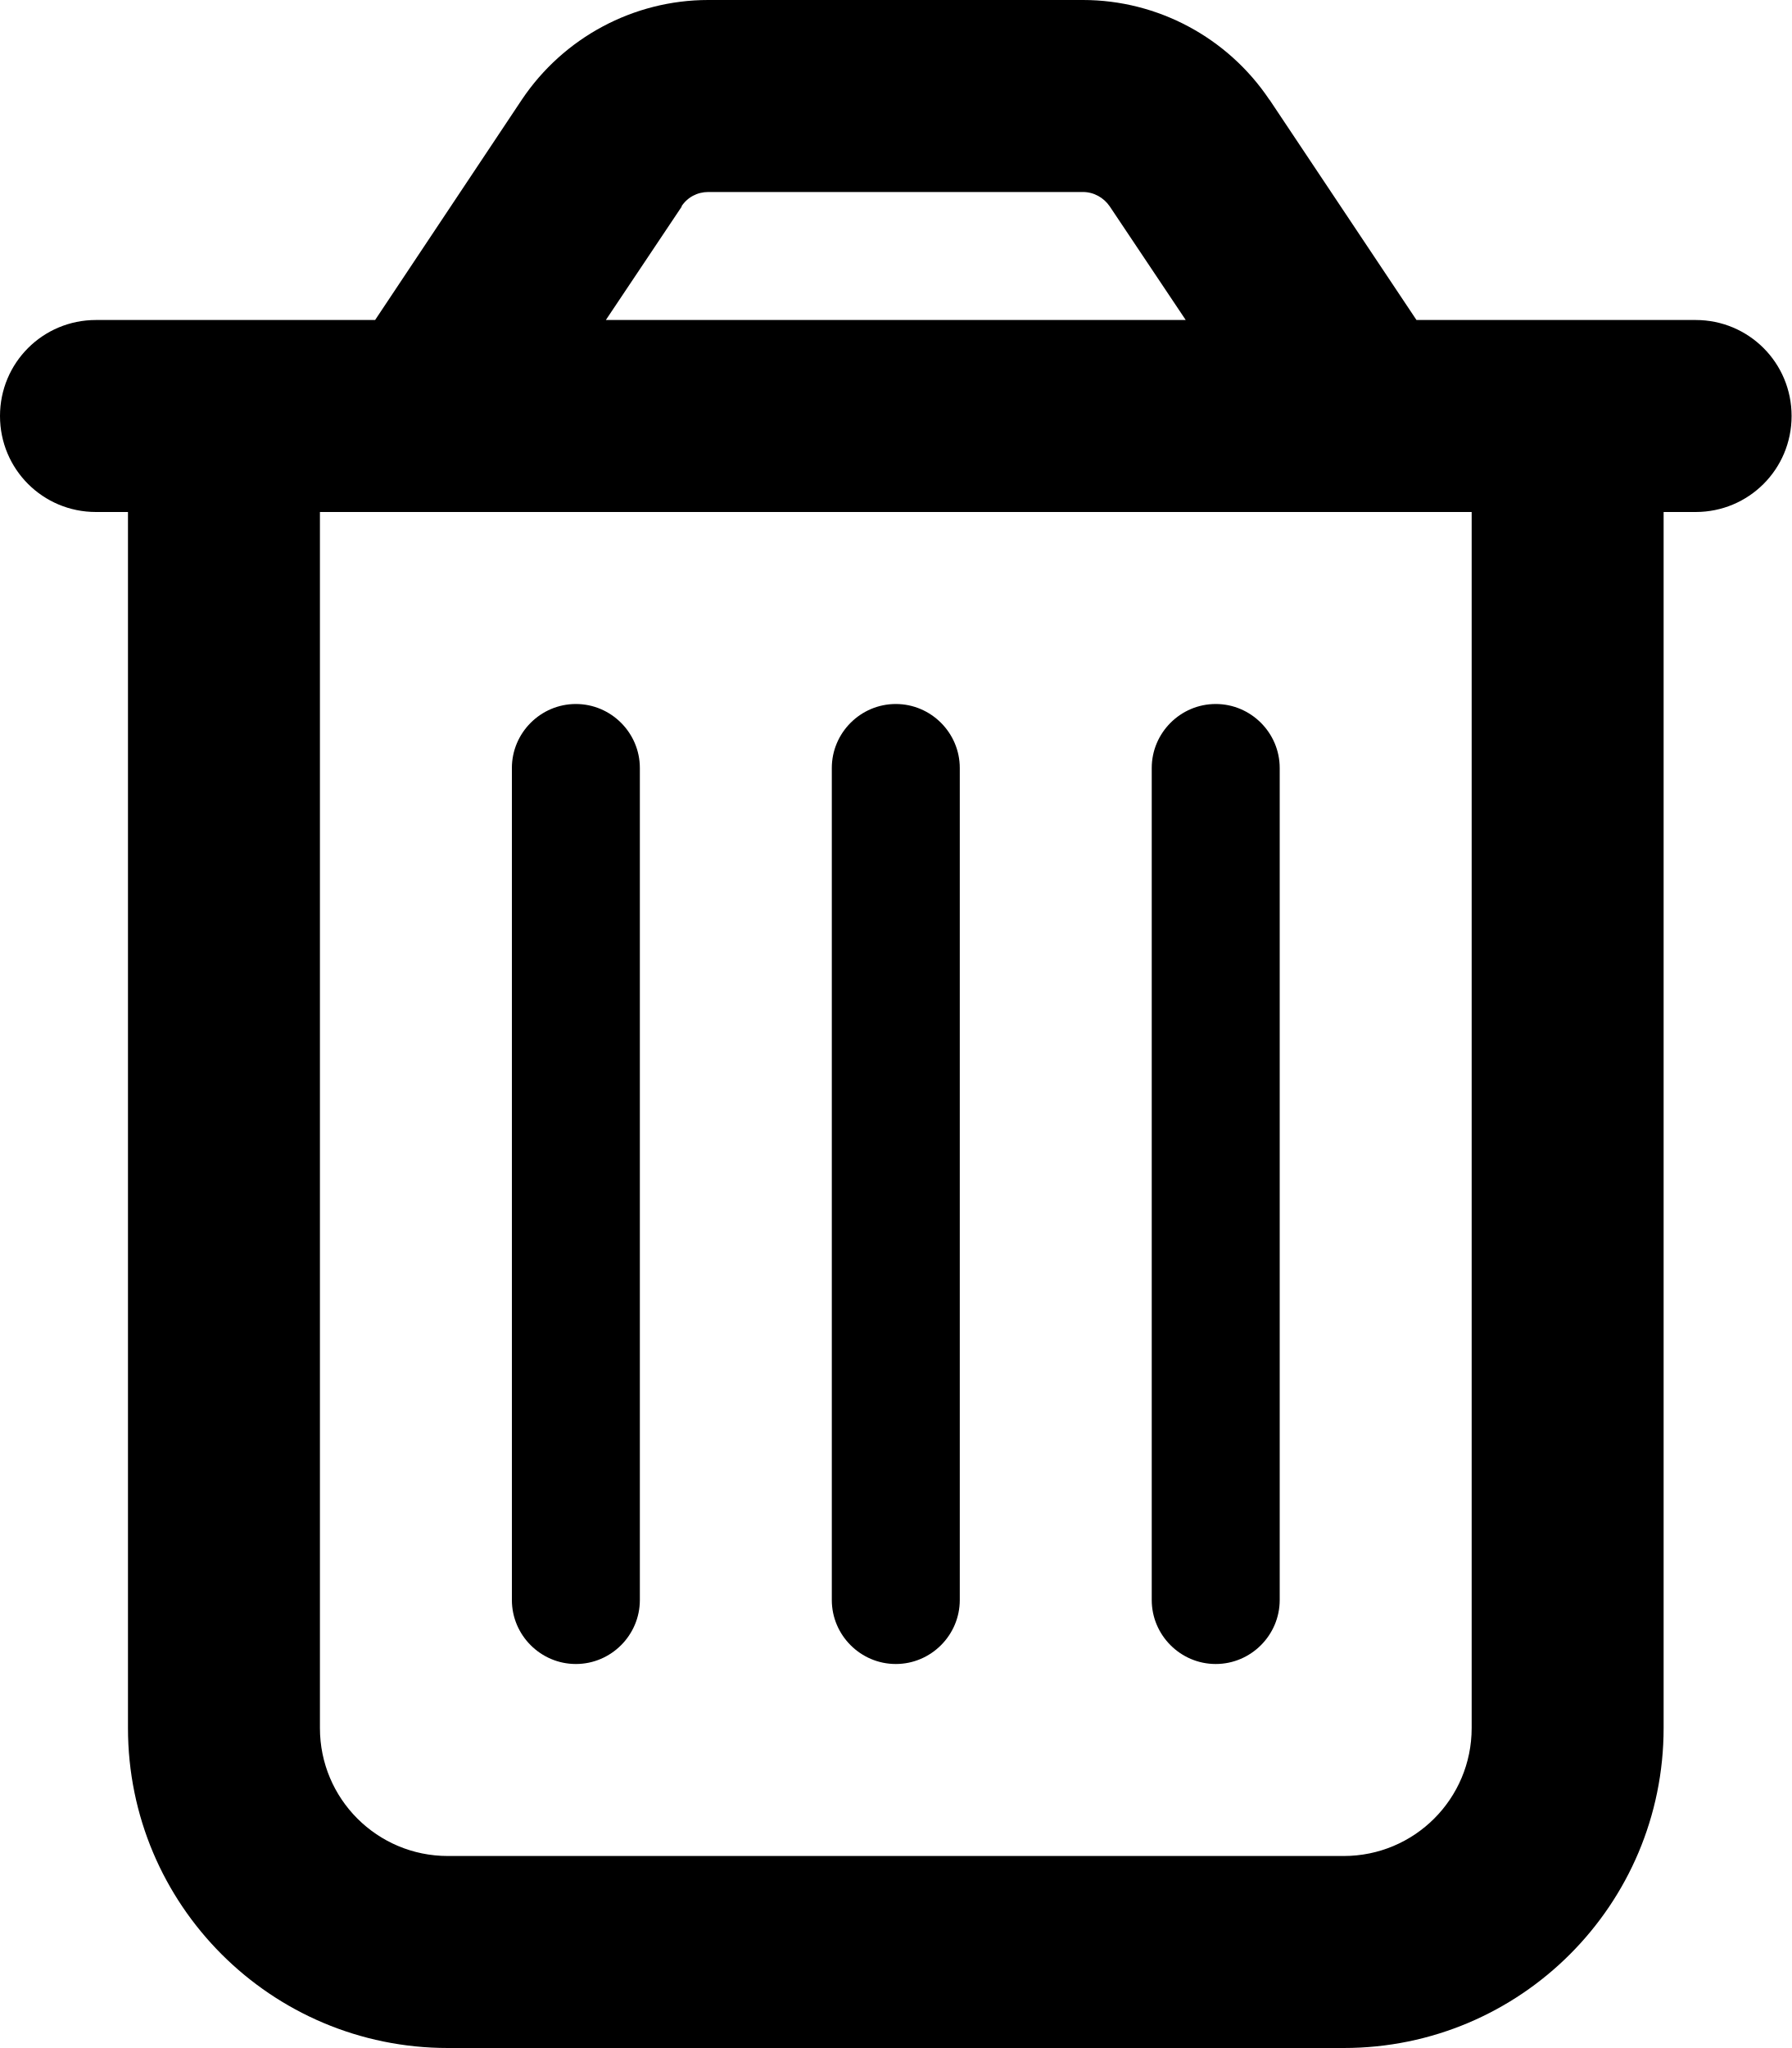
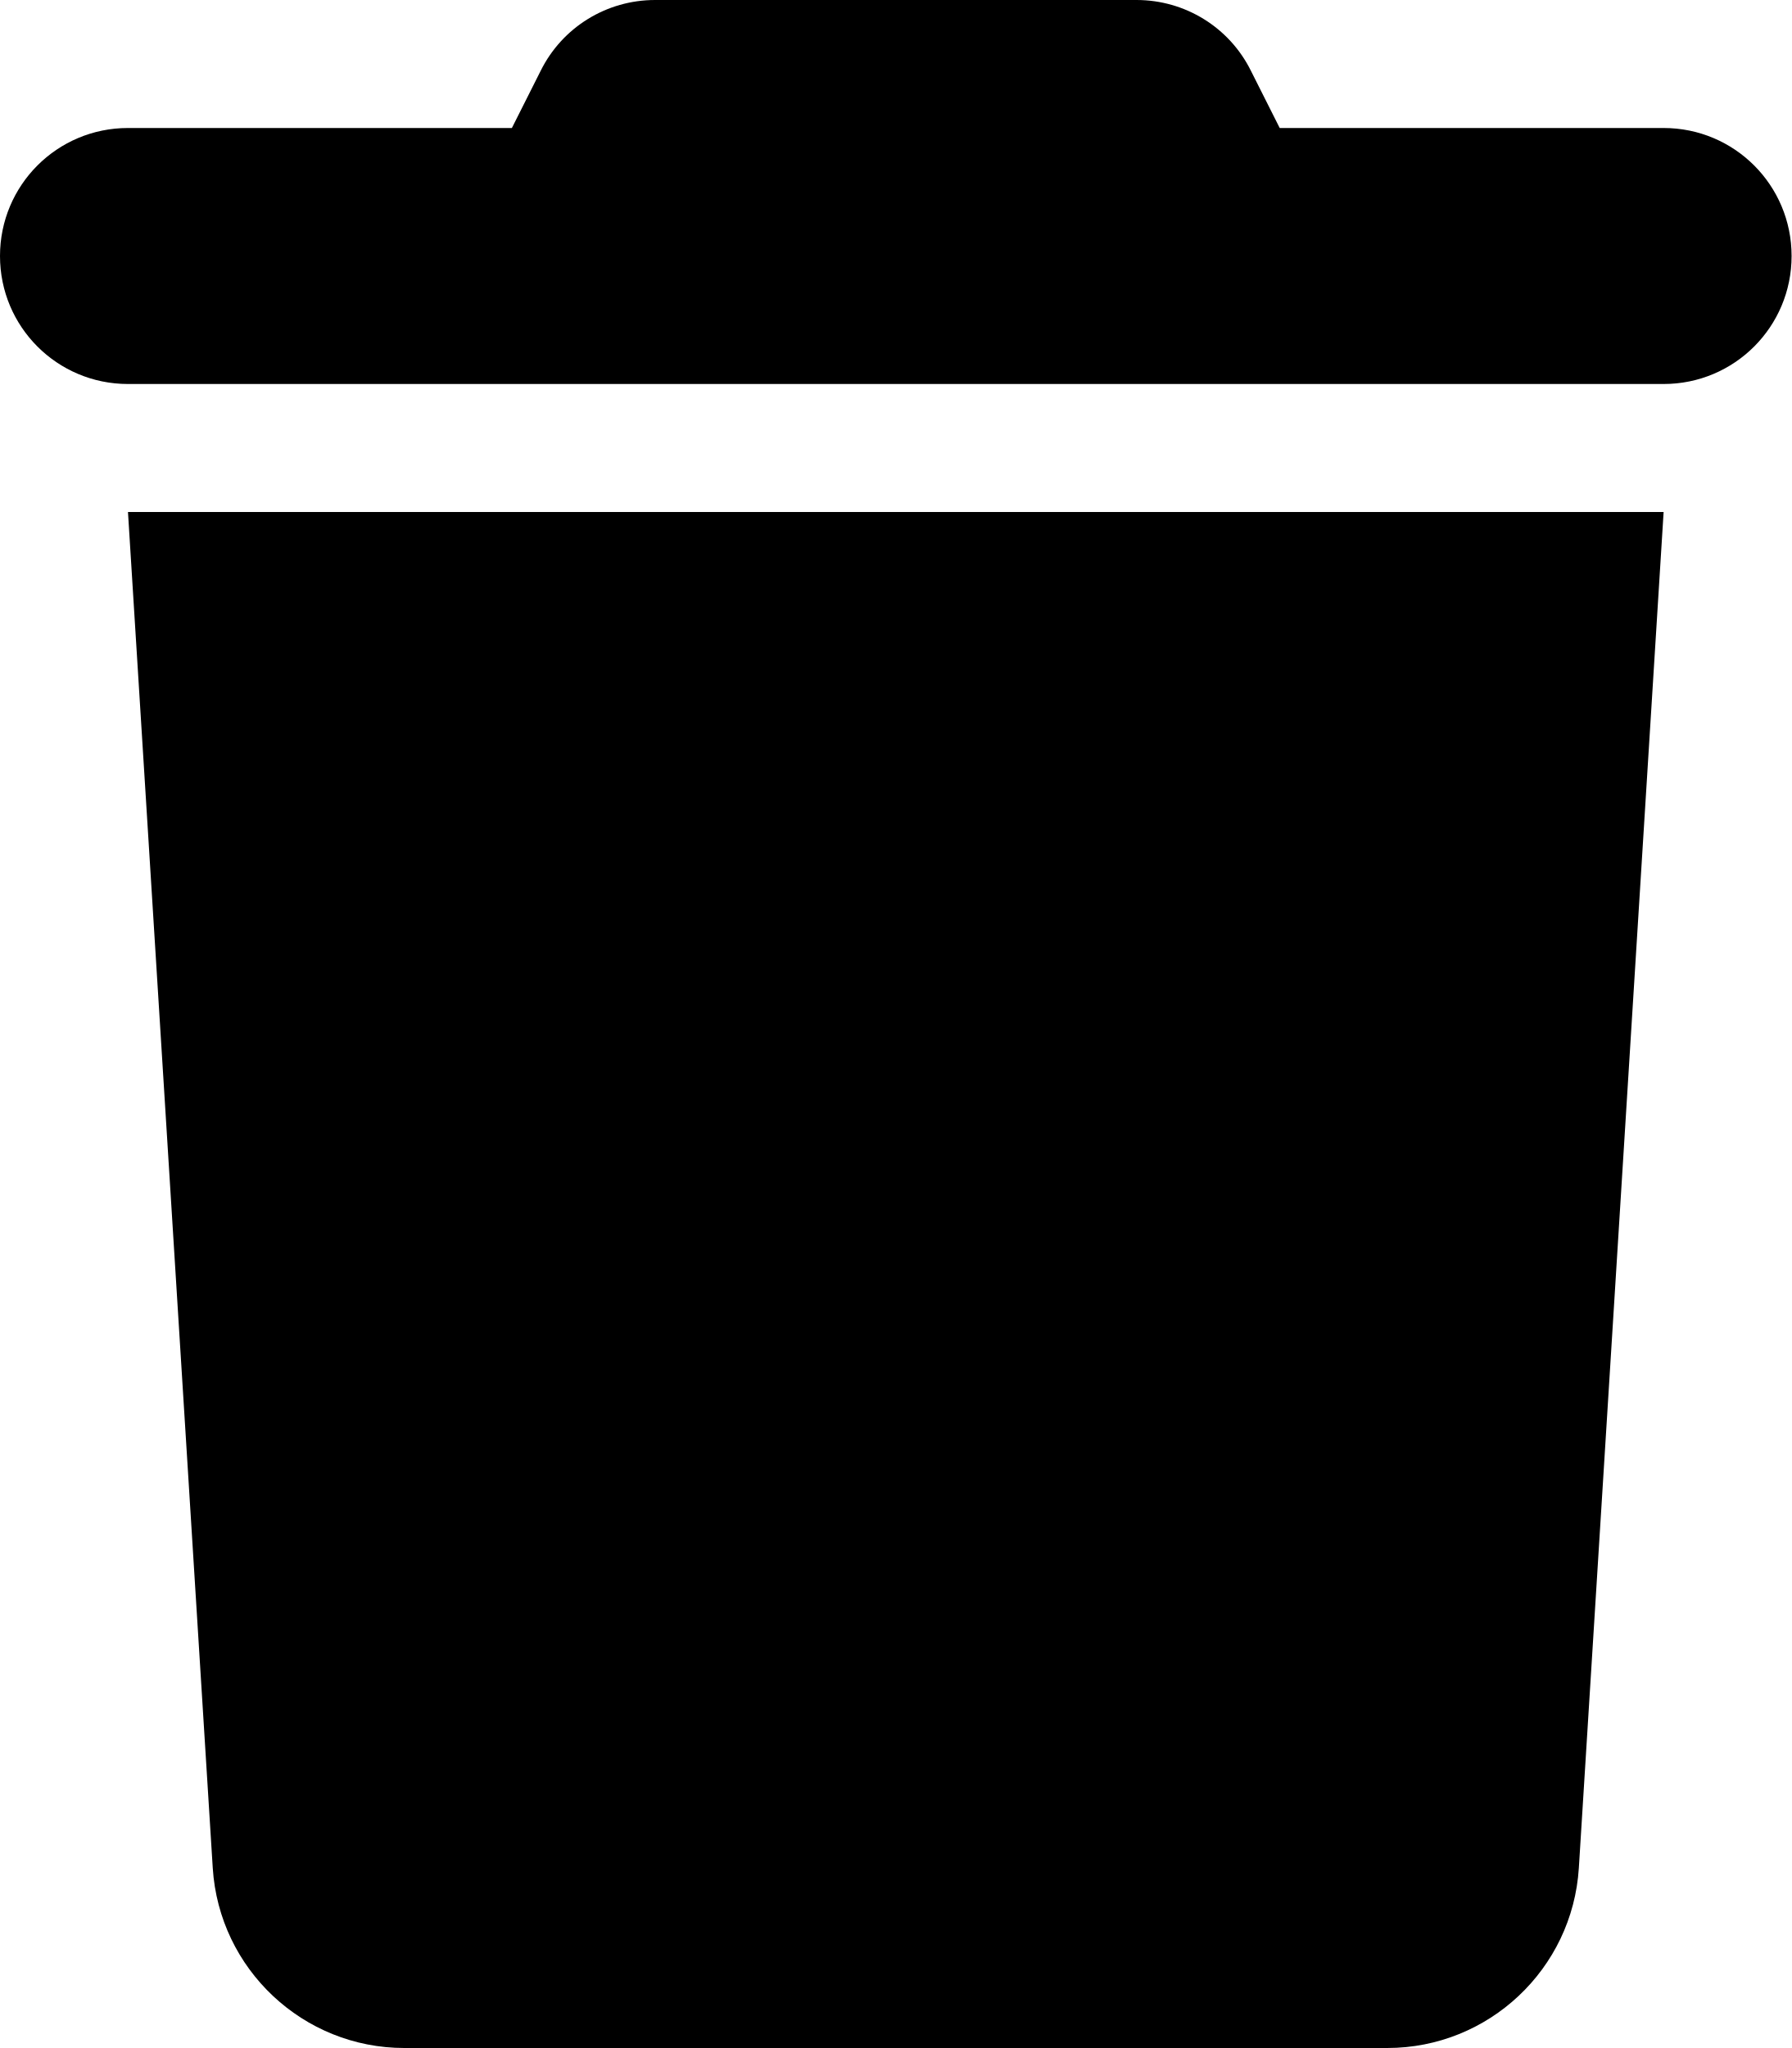
<svg xmlns="http://www.w3.org/2000/svg" viewBox="0 0 448 512">
-   <path d="M170.5 51.6L151.5 80h145l-19-28.4c-1.5-2.2-4-3.6-6.7-3.6H177.1c-2.7 0-5.2 1.3-6.7 3.6zm147-26.6L354.2 80H368h48 8c13.3 0 24 10.7 24 24s-10.7 24-24 24h-8V432c0 44.2-35.8 80-80 80H112c-44.2 0-80-35.8-80-80V128H24c-13.3 0-24-10.7-24-24S10.7 80 24 80h8H80 93.8l36.7-55.1C140.9 9.4 158.4 0 177.1 0h93.7c18.7 0 36.2 9.4 46.6 24.9zM80 128V432c0 17.7 14.3 32 32 32H336c17.7 0 32-14.3 32-32V128H80zm80 64V400c0 8.8-7.2 16-16 16s-16-7.2-16-16V192c0-8.8 7.2-16 16-16s16 7.2 16 16zm80 0V400c0 8.8-7.2 16-16 16s-16-7.2-16-16V192c0-8.8 7.2-16 16-16s16 7.2 16 16zm80 0V400c0 8.8-7.2 16-16 16s-16-7.2-16-16V192c0-8.8 7.2-16 16-16s16 7.2 16 16z" />
+   <path d="M135.2 17.7L128 32H32C14.3 32 0 46.3 0 64S14.3 96 32 96H416c17.7 0 32-14.3 32-32s-14.3-32-32-32H320l-7.2-14.3C307.4 6.8 296.3 0 284.2 0H163.8c-12.1 0-23.2 6.8-28.6 17.7zM416 128H32L53.2 467c1.6 25.3 22.6 45 47.9 45H346.9c25.3 0 46.3-19.7 47.9-45L416 128z" />
</svg>
